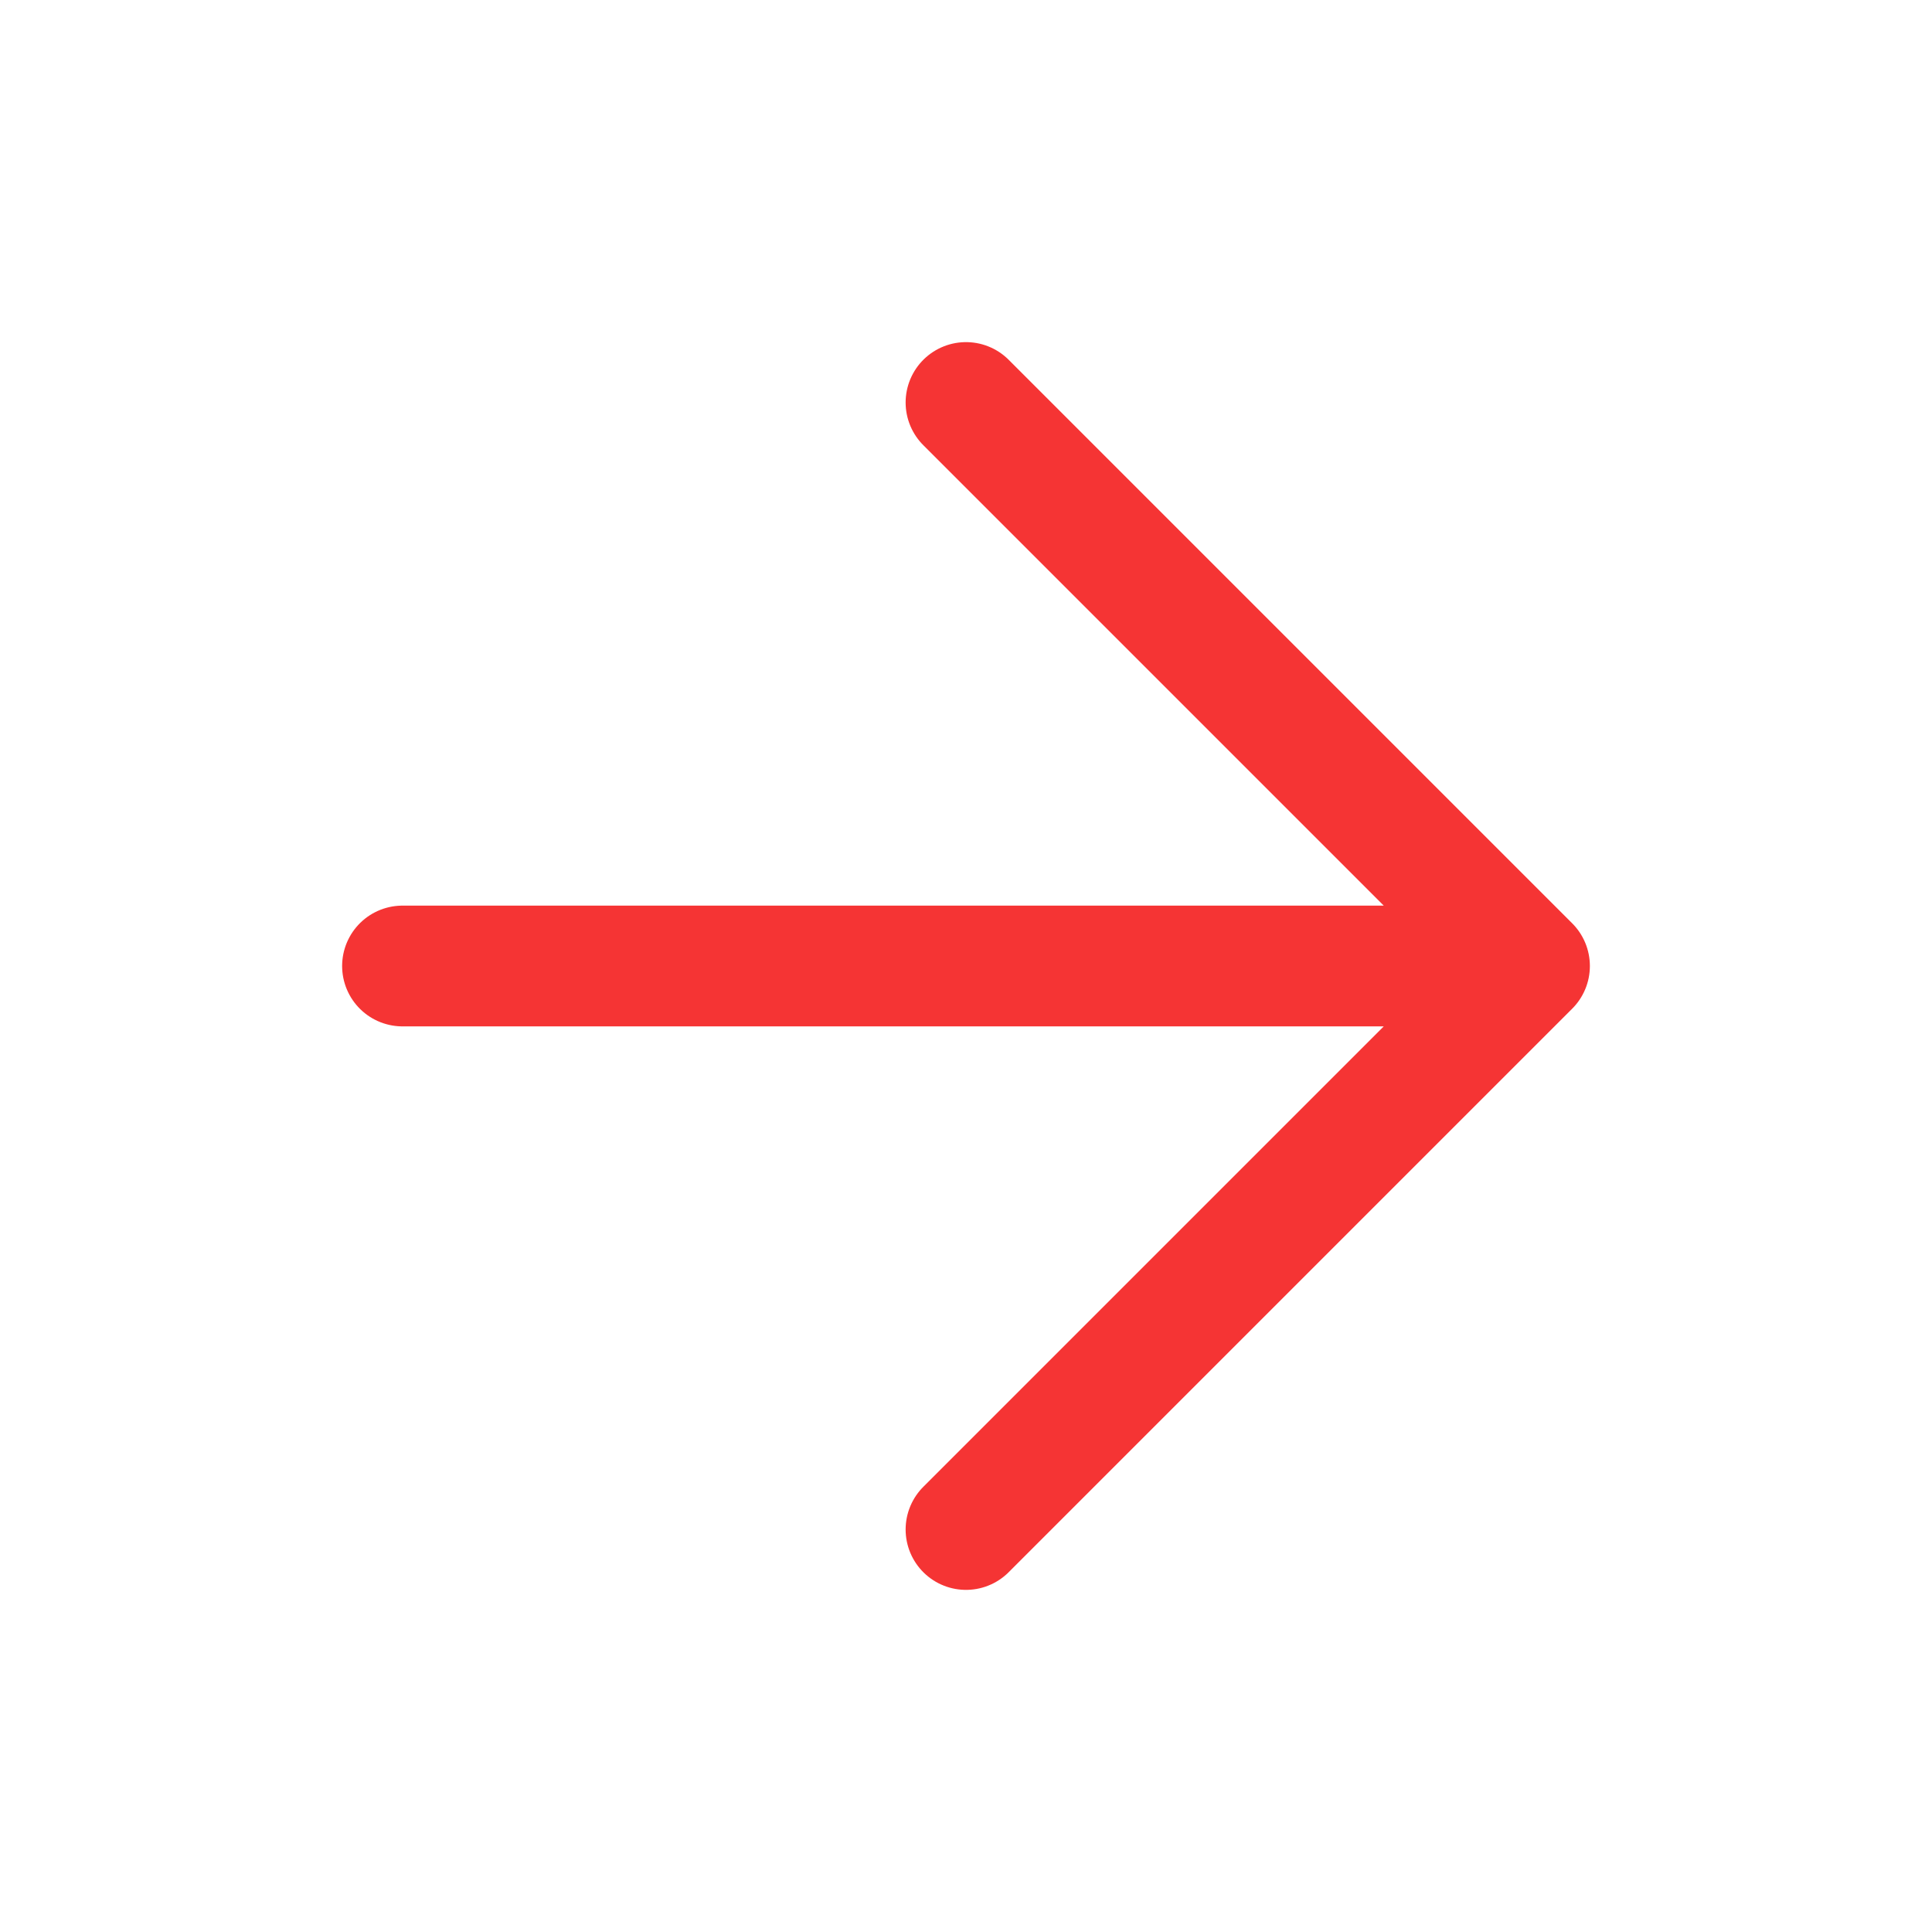
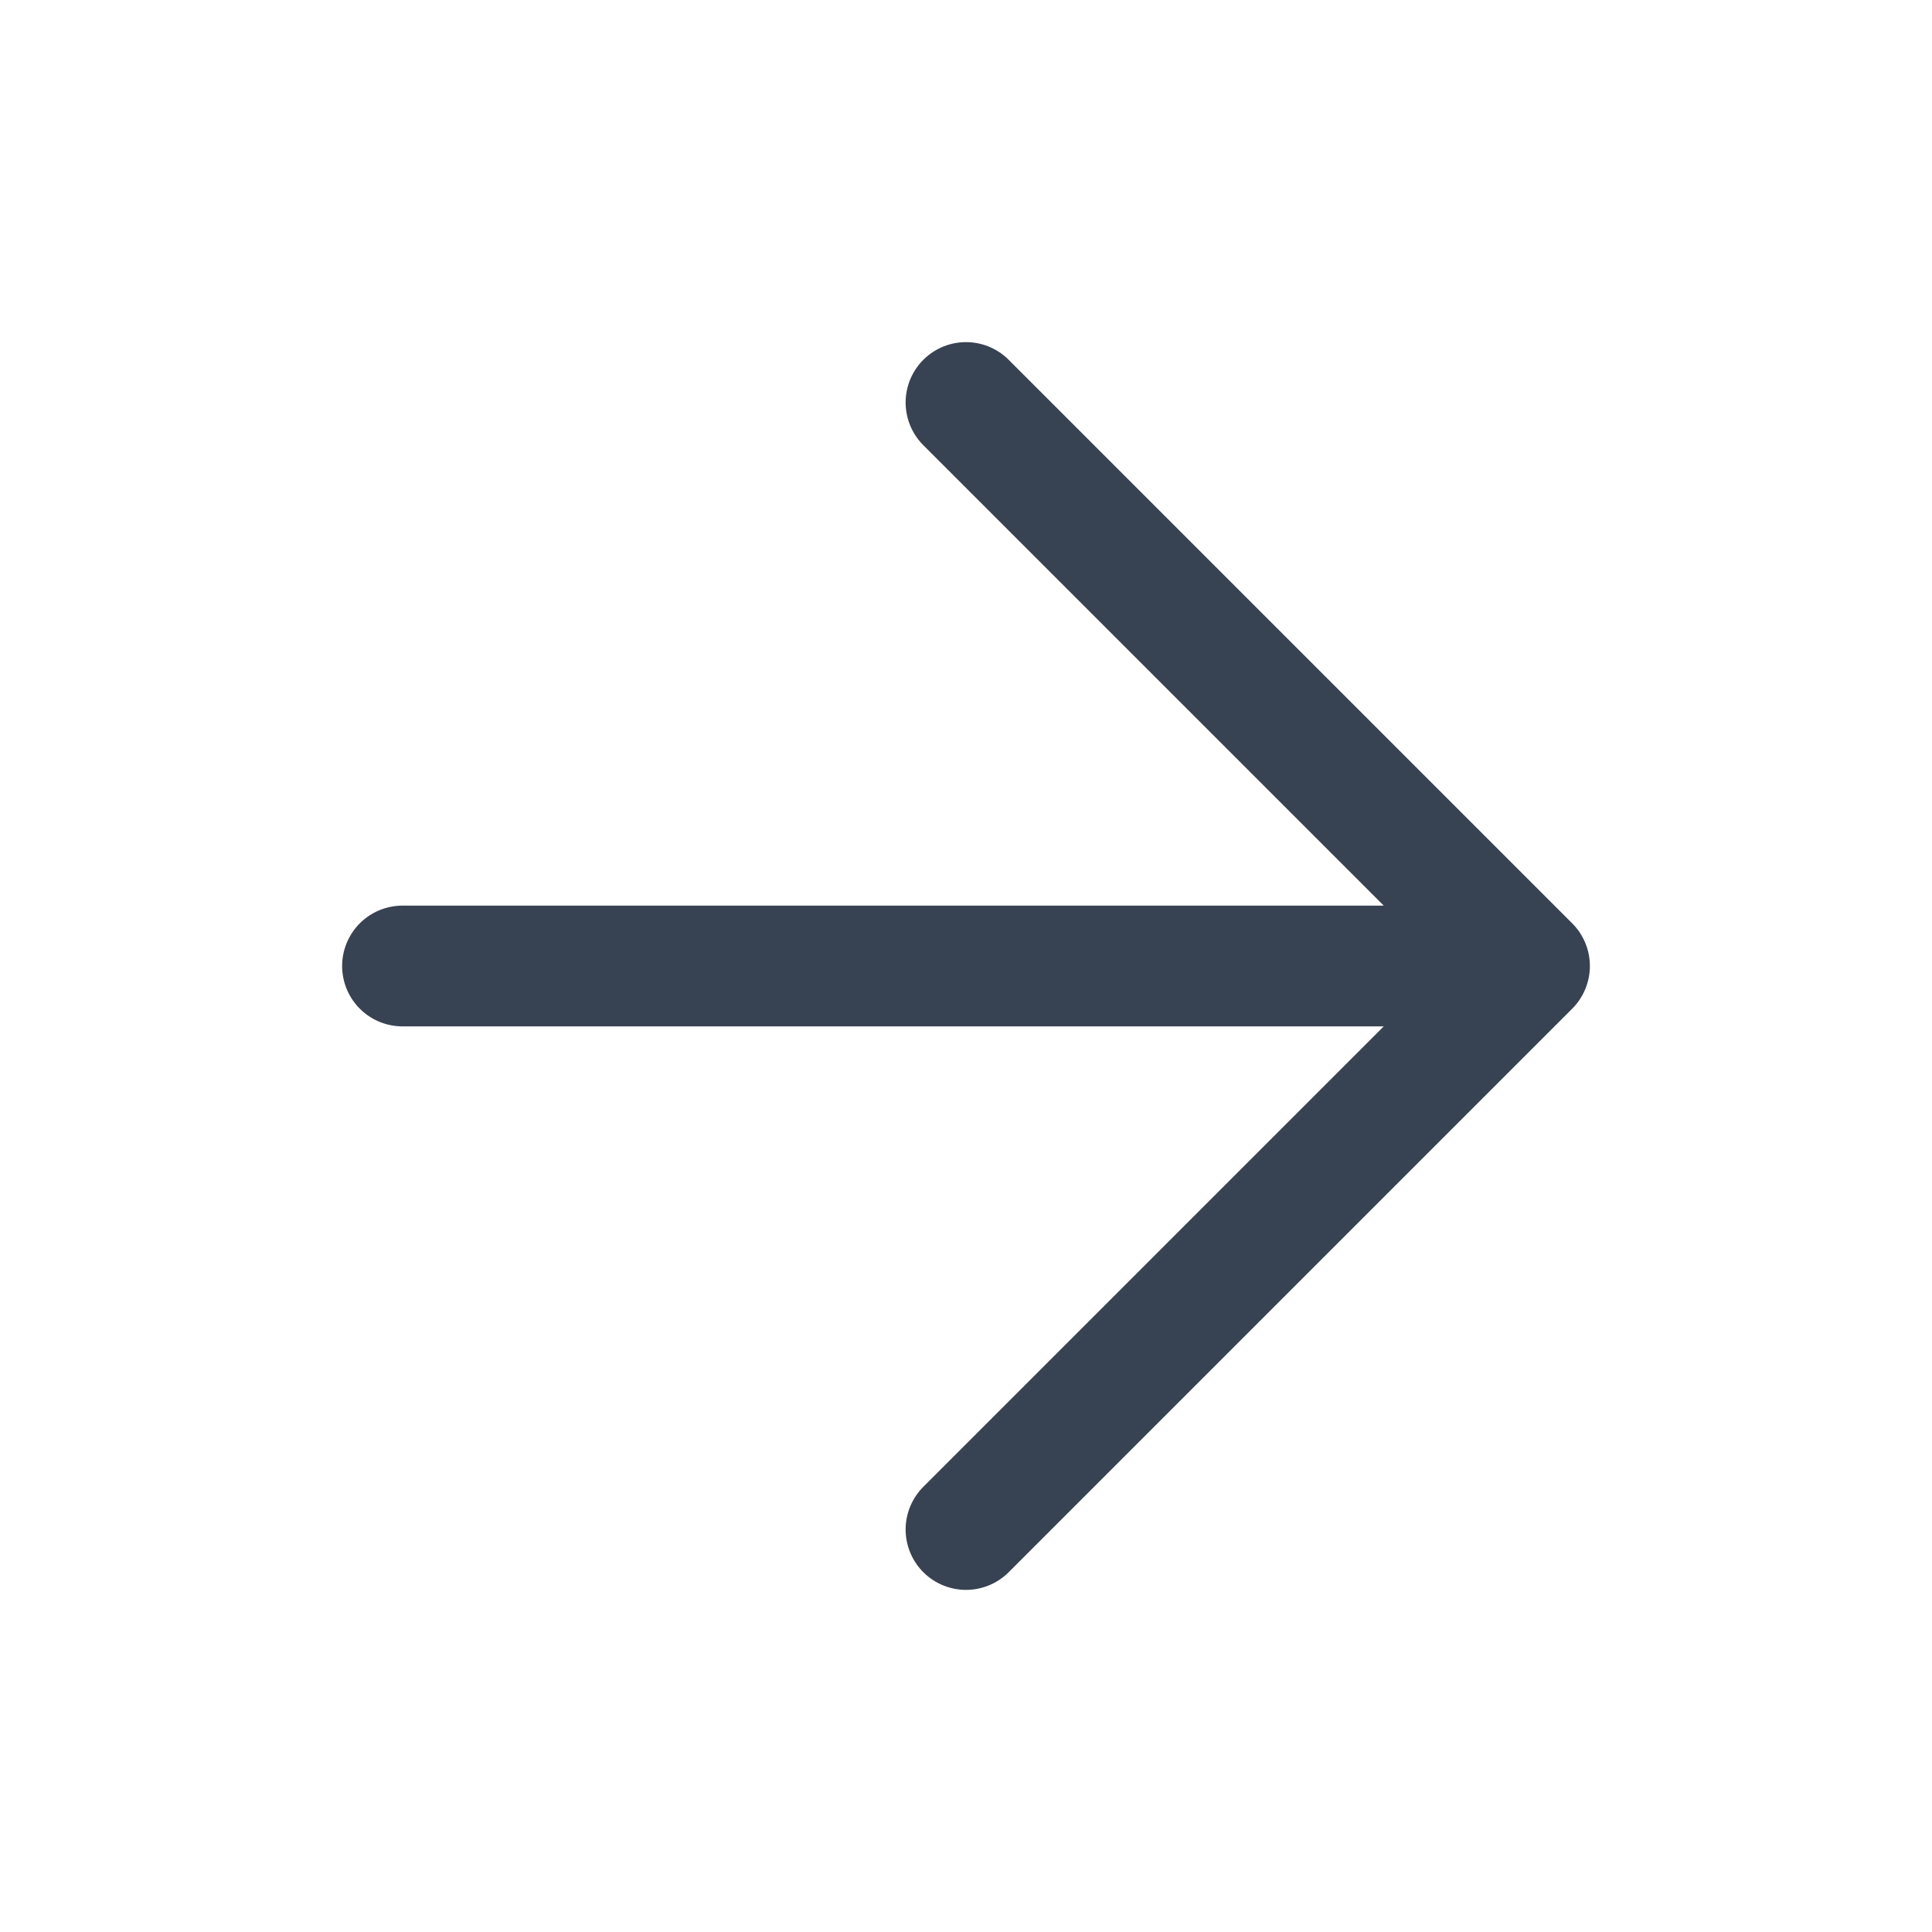
<svg xmlns="http://www.w3.org/2000/svg" preserveAspectRatio="none" overflow="visible" style="display: block;" width="24" height="24" viewBox="0 0 24 24" fill="none">
  <g id="Right Icon">
-     <path id="Icon" d="M5 12H19M12 5L19 12L12 19" stroke="#F53434" stroke-width="1.5" stroke-linecap="round" stroke-linejoin="round" />
+     <path id="Icon" d="M5 12H19M12 5L19 12L12 19" stroke="#374353" stroke-width="1.5" stroke-linecap="round" stroke-linejoin="round" />
  </g>
</svg>
